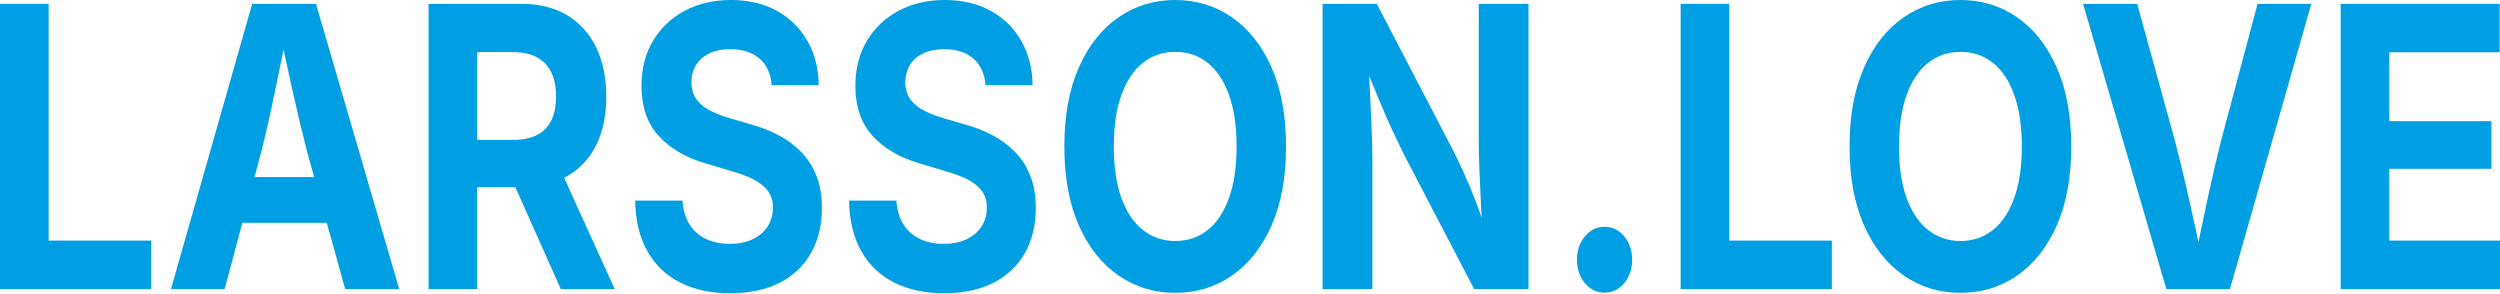
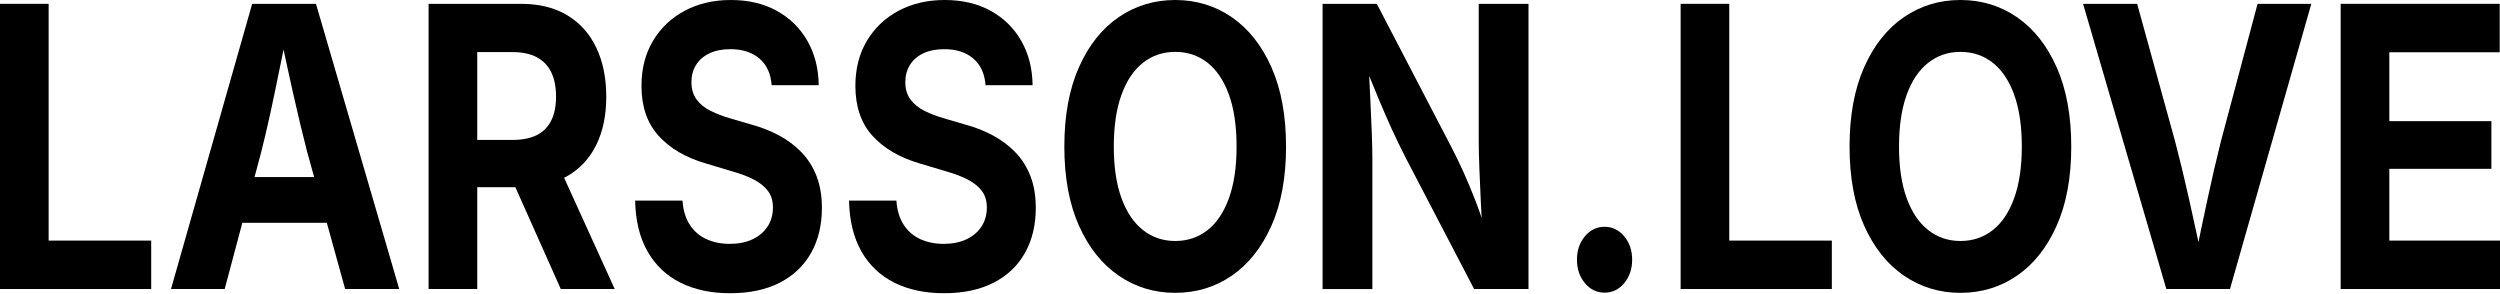
- <svg xmlns="http://www.w3.org/2000/svg" version="1.1" id="Lager_1" x="0px" y="0px" viewBox="0 0 964.8 113.16" style="enable-background:new 0 0 964.8 113.16;" xml:space="preserve">
-   <style type="text/css">
- 	.st0{fill:#009FE3;}
- </style>
+ <svg xmlns="http://www.w3.org/2000/svg" version="1.1" id="name" x="0px" y="0px" viewBox="0 0 964.8 113.16" style="enable-background:new 0 0 964.8 113.16;" xml:space="preserve">
  <g>
-     <path class="st0" d="M0,111.54V1.48h18.77v91.37h39.58v18.69H0z" />
-     <path class="st0" d="M65.99,111.54L97.32,1.48h24.62l32.13,110.06H133.2l-14.71-53.11c-1.77-6.84-3.56-14.34-5.39-22.49   c-1.83-8.15-3.75-17.05-5.76-26.7h4.12c-1.97,9.7-3.81,18.65-5.51,26.85c-1.7,8.2-3.4,15.65-5.08,22.34l-14.16,53.11H65.99z    M85.56,85.98V68.33h48.94v17.65H85.56z" />
-     <path class="st0" d="M165.4,111.54V1.48h35.76c6.98,0,12.91,1.48,17.79,4.43c4.88,2.95,8.61,7.12,11.17,12.48   c2.56,5.37,3.85,11.67,3.85,18.91s-1.3,13.48-3.91,18.73c-2.61,5.24-6.38,9.26-11.33,12.04c-4.95,2.78-10.95,4.17-18,4.17h-24.25   V54h21.24c3.86,0,7.02-0.63,9.48-1.88c2.46-1.26,4.31-3.13,5.54-5.61c1.23-2.49,1.85-5.55,1.85-9.2c0-3.74-0.62-6.88-1.85-9.42   c-1.23-2.54-3.09-4.47-5.57-5.8c-2.48-1.33-5.65-1.99-9.51-1.99h-13.48v91.44H165.4z M216.42,111.54l-22.34-50.08h20.37   l22.78,50.08H216.42z" />
-     <path class="st0" d="M281.79,113.16c-7.35,0-13.74-1.35-19.17-4.06c-5.44-2.71-9.67-6.72-12.71-12.04   c-3.04-5.32-4.64-11.87-4.8-19.65h18.28c0.25,3.69,1.17,6.78,2.77,9.27c1.6,2.49,3.73,4.35,6.4,5.58c2.67,1.23,5.68,1.85,9.05,1.85   c3.36,0,6.29-0.58,8.77-1.74c2.48-1.16,4.42-2.79,5.82-4.91c1.39-2.12,2.09-4.58,2.09-7.39c0-2.51-0.63-4.62-1.88-6.32   c-1.25-1.7-3.05-3.16-5.39-4.4c-2.34-1.23-5.19-2.31-8.56-3.25l-10.09-3.03c-7.76-2.26-13.83-5.82-18.22-10.67   c-4.39-4.85-6.59-11.26-6.59-19.24c0-6.65,1.49-12.46,4.46-17.43c2.98-4.97,7.06-8.84,12.25-11.6C269.47,1.38,275.39,0,282.04,0   c6.77,0,12.68,1.39,17.73,4.17c5.05,2.78,8.99,6.65,11.82,11.6c2.83,4.95,4.29,10.65,4.37,17.1H297.8   c-0.33-4.43-1.9-7.85-4.71-10.27c-2.81-2.41-6.56-3.62-11.23-3.62c-3.16,0-5.87,0.54-8.13,1.63c-2.26,1.08-3.97,2.59-5.14,4.51   s-1.75,4.11-1.75,6.57c0,2.71,0.68,4.96,2.03,6.76c1.35,1.8,3.16,3.25,5.42,4.36c2.26,1.11,4.66,2.03,7.2,2.77l8.31,2.44   c3.86,1.03,7.45,2.44,10.77,4.21c3.32,1.77,6.24,3.95,8.74,6.54c2.5,2.58,4.44,5.65,5.82,9.2c1.37,3.55,2.06,7.63,2.06,12.26   c0,6.65-1.4,12.45-4.19,17.4c-2.79,4.95-6.83,8.78-12.13,11.49C295.58,111.81,289.22,113.16,281.79,113.16z" />
-     <path class="st0" d="M364.34,113.16c-7.35,0-13.74-1.35-19.17-4.06c-5.44-2.71-9.67-6.72-12.71-12.04   c-3.04-5.32-4.64-11.87-4.8-19.65h18.28c0.25,3.69,1.17,6.78,2.77,9.27c1.6,2.49,3.73,4.35,6.4,5.58c2.67,1.23,5.68,1.85,9.05,1.85   c3.36,0,6.29-0.58,8.77-1.74c2.48-1.16,4.42-2.79,5.82-4.91c1.39-2.12,2.09-4.58,2.09-7.39c0-2.51-0.63-4.62-1.88-6.32   c-1.25-1.7-3.05-3.16-5.39-4.4c-2.34-1.23-5.19-2.31-8.56-3.25l-10.09-3.03c-7.76-2.26-13.83-5.82-18.22-10.67   c-4.39-4.85-6.59-11.26-6.59-19.24c0-6.65,1.49-12.46,4.46-17.43c2.98-4.97,7.06-8.84,12.25-11.6C352.02,1.38,357.94,0,364.58,0   c6.77,0,12.68,1.39,17.73,4.17c5.05,2.78,8.99,6.65,11.82,11.6c2.83,4.95,4.29,10.65,4.37,17.1h-18.16   c-0.33-4.43-1.9-7.85-4.71-10.27c-2.81-2.41-6.56-3.62-11.23-3.62c-3.16,0-5.87,0.54-8.13,1.63c-2.26,1.08-3.97,2.59-5.14,4.51   s-1.75,4.11-1.75,6.57c0,2.71,0.68,4.96,2.03,6.76c1.35,1.8,3.16,3.25,5.42,4.36c2.26,1.11,4.66,2.03,7.2,2.77l8.31,2.44   c3.86,1.03,7.45,2.44,10.77,4.21c3.32,1.77,6.24,3.95,8.74,6.54c2.5,2.58,4.44,5.65,5.82,9.2c1.37,3.55,2.06,7.63,2.06,12.26   c0,6.65-1.4,12.45-4.19,17.4c-2.79,4.95-6.83,8.78-12.13,11.49C378.13,111.81,371.77,113.16,364.34,113.16z" />
-     <path class="st0" d="M453.53,113.01c-8.08,0-15.36-2.22-21.82-6.65c-6.46-4.43-11.57-10.86-15.33-19.28   c-3.75-8.42-5.63-18.59-5.63-30.51c0-11.97,1.88-22.17,5.63-30.62c3.75-8.44,8.86-14.88,15.33-19.32C438.17,2.22,445.45,0,453.53,0   c8.13,0,15.41,2.22,21.85,6.65c6.44,4.43,11.54,10.87,15.3,19.32c3.75,8.45,5.63,18.65,5.63,30.62c0,11.92-1.88,22.09-5.63,30.51   c-3.76,8.42-8.85,14.85-15.3,19.28C468.94,110.8,461.66,113.01,453.53,113.01z M453.53,93c4.76,0,8.92-1.39,12.46-4.17   c3.55-2.78,6.31-6.89,8.28-12.34c1.97-5.44,2.95-12.08,2.95-19.91c0-7.93-0.98-14.61-2.95-20.05c-1.97-5.44-4.73-9.55-8.28-12.34   c-3.55-2.78-7.7-4.17-12.46-4.17c-4.72,0-8.86,1.4-12.43,4.21c-3.57,2.81-6.34,6.93-8.31,12.37c-1.97,5.44-2.95,12.1-2.95,19.98   c0,7.83,0.98,14.45,2.95,19.87c1.97,5.42,4.74,9.53,8.31,12.34C444.67,91.59,448.81,93,453.53,93z" />
-     <path class="st0" d="M510.41,111.54V1.48h20.93l28.99,55.69c1.48,2.86,2.97,5.96,4.49,9.31c1.52,3.35,3.07,7.07,4.65,11.15   c1.58,4.09,3.15,8.69,4.71,13.81h-1.91c-0.29-4.09-0.54-8.44-0.77-13.07c-0.23-4.63-0.42-9.06-0.58-13.3   c-0.16-4.23-0.25-7.83-0.25-10.78V1.48h19.21v110.06h-20.99l-26.34-50.52c-1.93-3.79-3.71-7.47-5.36-11.04   c-1.64-3.57-3.35-7.51-5.14-11.82c-1.79-4.31-3.91-9.47-6.37-15.47h2.4c0.25,5.32,0.49,10.42,0.74,15.29   c0.25,4.88,0.44,9.3,0.58,13.26c0.14,3.96,0.22,7.2,0.22,9.71v50.6H510.41z" />
-     <path class="st0" d="M619.23,112.94c-3,0-5.52-1.22-7.57-3.66c-2.05-2.44-3.08-5.45-3.08-9.05c0-3.59,1.03-6.61,3.08-9.05   c2.05-2.44,4.58-3.66,7.57-3.66c3,0,5.52,1.22,7.57,3.66c2.05,2.44,3.08,5.45,3.08,9.05c0,3.6-1.03,6.61-3.08,9.05   C624.75,111.72,622.23,112.94,619.23,112.94z" />
-     <path class="st0" d="M648.59,111.54V1.48h18.77v91.37h39.58v18.69H648.59z" />
-     <path class="st0" d="M756.56,113.01c-8.08,0-15.36-2.22-21.82-6.65c-6.46-4.43-11.57-10.86-15.33-19.28s-5.63-18.59-5.63-30.51   c0-11.97,1.88-22.17,5.63-30.62c3.75-8.44,8.86-14.88,15.33-19.32C741.2,2.22,748.48,0,756.56,0c8.13,0,15.41,2.22,21.85,6.65   c6.44,4.43,11.54,10.87,15.3,19.32c3.75,8.45,5.63,18.65,5.63,30.62c0,11.92-1.88,22.09-5.63,30.51s-8.85,14.85-15.3,19.28   C771.97,110.8,764.69,113.01,756.56,113.01z M756.56,93c4.76,0,8.91-1.39,12.46-4.17c3.55-2.78,6.31-6.89,8.28-12.34   c1.97-5.44,2.96-12.08,2.96-19.91c0-7.93-0.99-14.61-2.96-20.05c-1.97-5.44-4.73-9.55-8.28-12.34c-3.55-2.78-7.71-4.17-12.46-4.17   c-4.72,0-8.86,1.4-12.43,4.21c-3.57,2.81-6.34,6.93-8.31,12.37c-1.97,5.44-2.95,12.1-2.95,19.98c0,7.83,0.98,14.45,2.95,19.87   c1.97,5.42,4.74,9.53,8.31,12.34C747.7,91.59,751.84,93,756.56,93z" />
-     <path class="st0" d="M836.03,111.54L803.9,1.48h20.87l14.65,53.11c1.76,6.7,3.55,14.07,5.35,22.12s3.71,16.85,5.72,26.41h-4.06   c1.97-9.65,3.82-18.48,5.54-26.48c1.72-8,3.43-15.35,5.11-22.05l14.16-53.11h20.74l-31.39,110.06H836.03z" />
-     <path class="st0" d="M903.31,111.54V1.48h61.37v18.69h-42.59v26.59h39.39v18.39h-39.39v27.7h42.72v18.69H903.31z" />
+     <path d="M0,111.54V1.48h18.77v91.37h39.58v18.69H0z" />
+     <path d="M65.99,111.54L97.32,1.48h24.62l32.13,110.06H133.2l-14.71-53.11c-1.77-6.84-3.56-14.34-5.39-22.49   c-1.83-8.15-3.75-17.05-5.76-26.7h4.12c-1.97,9.7-3.81,18.65-5.51,26.85c-1.7,8.2-3.4,15.65-5.08,22.34l-14.16,53.11H65.99z    M85.56,85.98V68.33h48.94v17.65H85.56z" />
+     <path d="M165.4,111.54V1.48h35.76c6.98,0,12.91,1.48,17.79,4.43c4.88,2.95,8.61,7.12,11.17,12.48   c2.56,5.37,3.85,11.67,3.85,18.91s-1.3,13.48-3.91,18.73c-2.61,5.24-6.38,9.26-11.33,12.04c-4.95,2.78-10.95,4.17-18,4.17h-24.25   V54h21.24c3.86,0,7.02-0.63,9.48-1.88c2.46-1.26,4.31-3.13,5.54-5.61c1.23-2.49,1.85-5.55,1.85-9.2c0-3.74-0.62-6.88-1.85-9.42   c-1.23-2.54-3.09-4.47-5.57-5.8c-2.48-1.33-5.65-1.99-9.51-1.99h-13.48v91.44H165.4z M216.42,111.54l-22.34-50.08h20.37   l22.78,50.08H216.42z" />
+     <path d="M281.79,113.16c-7.35,0-13.74-1.35-19.17-4.06c-5.44-2.71-9.67-6.72-12.71-12.04   c-3.04-5.32-4.64-11.87-4.8-19.65h18.28c0.25,3.69,1.17,6.78,2.77,9.27c1.6,2.49,3.73,4.35,6.4,5.58c2.67,1.23,5.68,1.85,9.05,1.85   c3.36,0,6.29-0.58,8.77-1.74c2.48-1.16,4.42-2.79,5.82-4.91c1.39-2.12,2.09-4.58,2.09-7.39c0-2.51-0.63-4.62-1.88-6.32   c-1.25-1.7-3.05-3.16-5.39-4.4c-2.34-1.23-5.19-2.31-8.56-3.25l-10.09-3.03c-7.76-2.26-13.83-5.82-18.22-10.67   c-4.39-4.85-6.59-11.26-6.59-19.24c0-6.65,1.49-12.46,4.46-17.43c2.98-4.97,7.06-8.84,12.25-11.6C269.47,1.38,275.39,0,282.04,0   c6.77,0,12.68,1.39,17.73,4.17c5.05,2.78,8.99,6.65,11.82,11.6c2.83,4.95,4.29,10.65,4.37,17.1H297.8   c-0.33-4.43-1.9-7.85-4.71-10.27c-2.81-2.41-6.56-3.62-11.23-3.62c-3.16,0-5.87,0.54-8.13,1.63c-2.26,1.08-3.97,2.59-5.14,4.51   s-1.75,4.11-1.75,6.57c0,2.71,0.68,4.96,2.03,6.76c1.35,1.8,3.16,3.25,5.42,4.36c2.26,1.11,4.66,2.03,7.2,2.77l8.31,2.44   c3.86,1.03,7.45,2.44,10.77,4.21c3.32,1.77,6.24,3.95,8.74,6.54c2.5,2.58,4.44,5.65,5.82,9.2c1.37,3.55,2.06,7.63,2.06,12.26   c0,6.65-1.4,12.45-4.19,17.4c-2.79,4.95-6.83,8.78-12.13,11.49C295.58,111.81,289.22,113.16,281.79,113.16z" />
+     <path d="M364.34,113.16c-7.35,0-13.74-1.35-19.17-4.06c-5.44-2.71-9.67-6.72-12.71-12.04   c-3.04-5.32-4.64-11.87-4.8-19.65h18.28c0.25,3.69,1.17,6.78,2.77,9.27c1.6,2.49,3.73,4.35,6.4,5.58c2.67,1.23,5.68,1.85,9.05,1.85   c3.36,0,6.29-0.58,8.77-1.74c2.48-1.16,4.42-2.79,5.82-4.91c1.39-2.12,2.09-4.58,2.09-7.39c0-2.51-0.63-4.62-1.88-6.32   c-1.25-1.7-3.05-3.16-5.39-4.4c-2.34-1.23-5.19-2.31-8.56-3.25l-10.09-3.03c-7.76-2.26-13.83-5.82-18.22-10.67   c-4.39-4.85-6.59-11.26-6.59-19.24c0-6.65,1.49-12.46,4.46-17.43c2.98-4.97,7.06-8.84,12.25-11.6C352.02,1.38,357.94,0,364.58,0   c6.77,0,12.68,1.39,17.73,4.17c5.05,2.78,8.99,6.65,11.82,11.6c2.83,4.95,4.29,10.65,4.37,17.1h-18.16   c-0.33-4.43-1.9-7.85-4.71-10.27c-2.81-2.41-6.56-3.62-11.23-3.62c-3.16,0-5.87,0.54-8.13,1.63c-2.26,1.08-3.97,2.59-5.14,4.51   s-1.75,4.11-1.75,6.57c0,2.71,0.68,4.96,2.03,6.76c1.35,1.8,3.16,3.25,5.42,4.36c2.26,1.11,4.66,2.03,7.2,2.77l8.31,2.44   c3.86,1.03,7.45,2.44,10.77,4.21c3.32,1.77,6.24,3.95,8.74,6.54c2.5,2.58,4.44,5.65,5.82,9.2c1.37,3.55,2.06,7.63,2.06,12.26   c0,6.65-1.4,12.45-4.19,17.4c-2.79,4.95-6.83,8.78-12.13,11.49C378.13,111.81,371.77,113.16,364.34,113.16z" />
+     <path d="M453.53,113.01c-8.08,0-15.36-2.22-21.82-6.65c-6.46-4.43-11.57-10.86-15.33-19.28   c-3.75-8.42-5.63-18.59-5.63-30.51c0-11.97,1.88-22.17,5.63-30.62c3.75-8.44,8.86-14.88,15.33-19.32C438.17,2.22,445.45,0,453.53,0   c8.13,0,15.41,2.22,21.85,6.65c6.44,4.43,11.54,10.87,15.3,19.32c3.75,8.45,5.63,18.65,5.63,30.62c0,11.92-1.88,22.09-5.63,30.51   c-3.76,8.42-8.85,14.85-15.3,19.28C468.94,110.8,461.66,113.01,453.53,113.01z M453.53,93c4.76,0,8.92-1.39,12.46-4.17   c3.55-2.78,6.31-6.89,8.28-12.34c1.97-5.44,2.95-12.08,2.95-19.91c0-7.93-0.98-14.61-2.95-20.05c-1.97-5.44-4.73-9.55-8.28-12.34   c-3.55-2.78-7.7-4.17-12.46-4.17c-4.72,0-8.86,1.4-12.43,4.21c-3.57,2.81-6.34,6.93-8.31,12.37c-1.97,5.44-2.95,12.1-2.95,19.98   c0,7.83,0.98,14.45,2.95,19.87c1.97,5.42,4.74,9.53,8.31,12.34C444.67,91.59,448.81,93,453.53,93z" />
+     <path d="M510.41,111.54V1.48h20.93l28.99,55.69c1.48,2.86,2.97,5.96,4.49,9.31c1.52,3.35,3.07,7.07,4.65,11.15   c1.58,4.09,3.15,8.69,4.71,13.81h-1.91c-0.29-4.09-0.54-8.44-0.77-13.07c-0.23-4.63-0.42-9.06-0.58-13.3   c-0.16-4.23-0.25-7.83-0.25-10.78V1.48h19.21v110.06h-20.99l-26.34-50.52c-1.93-3.79-3.71-7.47-5.36-11.04   c-1.64-3.57-3.35-7.51-5.14-11.82c-1.79-4.31-3.91-9.47-6.37-15.47h2.4c0.25,5.32,0.49,10.42,0.74,15.29   c0.25,4.88,0.44,9.3,0.58,13.26c0.14,3.96,0.22,7.2,0.22,9.71v50.6H510.41z" />
+     <path d="M619.23,112.94c-3,0-5.52-1.22-7.57-3.66c-2.05-2.44-3.08-5.45-3.08-9.05c0-3.59,1.03-6.61,3.08-9.05   c2.05-2.44,4.58-3.66,7.57-3.66c3,0,5.52,1.22,7.57,3.66c2.05,2.44,3.08,5.45,3.08,9.05c0,3.6-1.03,6.61-3.08,9.05   C624.75,111.72,622.23,112.94,619.23,112.94z" />
+     <path d="M648.59,111.54V1.48h18.77v91.37h39.58v18.69H648.59z" />
+     <path d="M756.56,113.01c-8.08,0-15.36-2.22-21.82-6.65c-6.46-4.43-11.57-10.86-15.33-19.28s-5.63-18.59-5.63-30.51   c0-11.97,1.88-22.17,5.63-30.62c3.75-8.44,8.86-14.88,15.33-19.32C741.2,2.22,748.48,0,756.56,0c8.13,0,15.41,2.22,21.85,6.65   c6.44,4.43,11.54,10.87,15.3,19.32c3.75,8.45,5.63,18.65,5.63,30.62c0,11.92-1.88,22.09-5.63,30.51s-8.85,14.85-15.3,19.28   C771.97,110.8,764.69,113.01,756.56,113.01z M756.56,93c4.76,0,8.91-1.39,12.46-4.17c3.55-2.78,6.31-6.89,8.28-12.34   c1.97-5.44,2.96-12.08,2.96-19.91c0-7.93-0.99-14.61-2.96-20.05c-1.97-5.44-4.73-9.55-8.28-12.34c-3.55-2.78-7.71-4.17-12.46-4.17   c-4.72,0-8.86,1.4-12.43,4.21c-3.57,2.81-6.34,6.93-8.31,12.37c-1.97,5.44-2.95,12.1-2.95,19.98c0,7.83,0.98,14.45,2.95,19.87   c1.97,5.42,4.74,9.53,8.31,12.34C747.7,91.59,751.84,93,756.56,93z" />
+     <path d="M836.03,111.54L803.9,1.48h20.87l14.65,53.11c1.76,6.7,3.55,14.07,5.35,22.12s3.71,16.85,5.72,26.41h-4.06   c1.97-9.65,3.82-18.48,5.54-26.48c1.72-8,3.43-15.35,5.11-22.05l14.16-53.11h20.74l-31.39,110.06H836.03z" />
+     <path d="M903.31,111.54V1.48h61.37v18.69h-42.59v26.59h39.39v18.39h-39.39v27.7h42.72v18.69H903.31z" />
  </g>
</svg>
